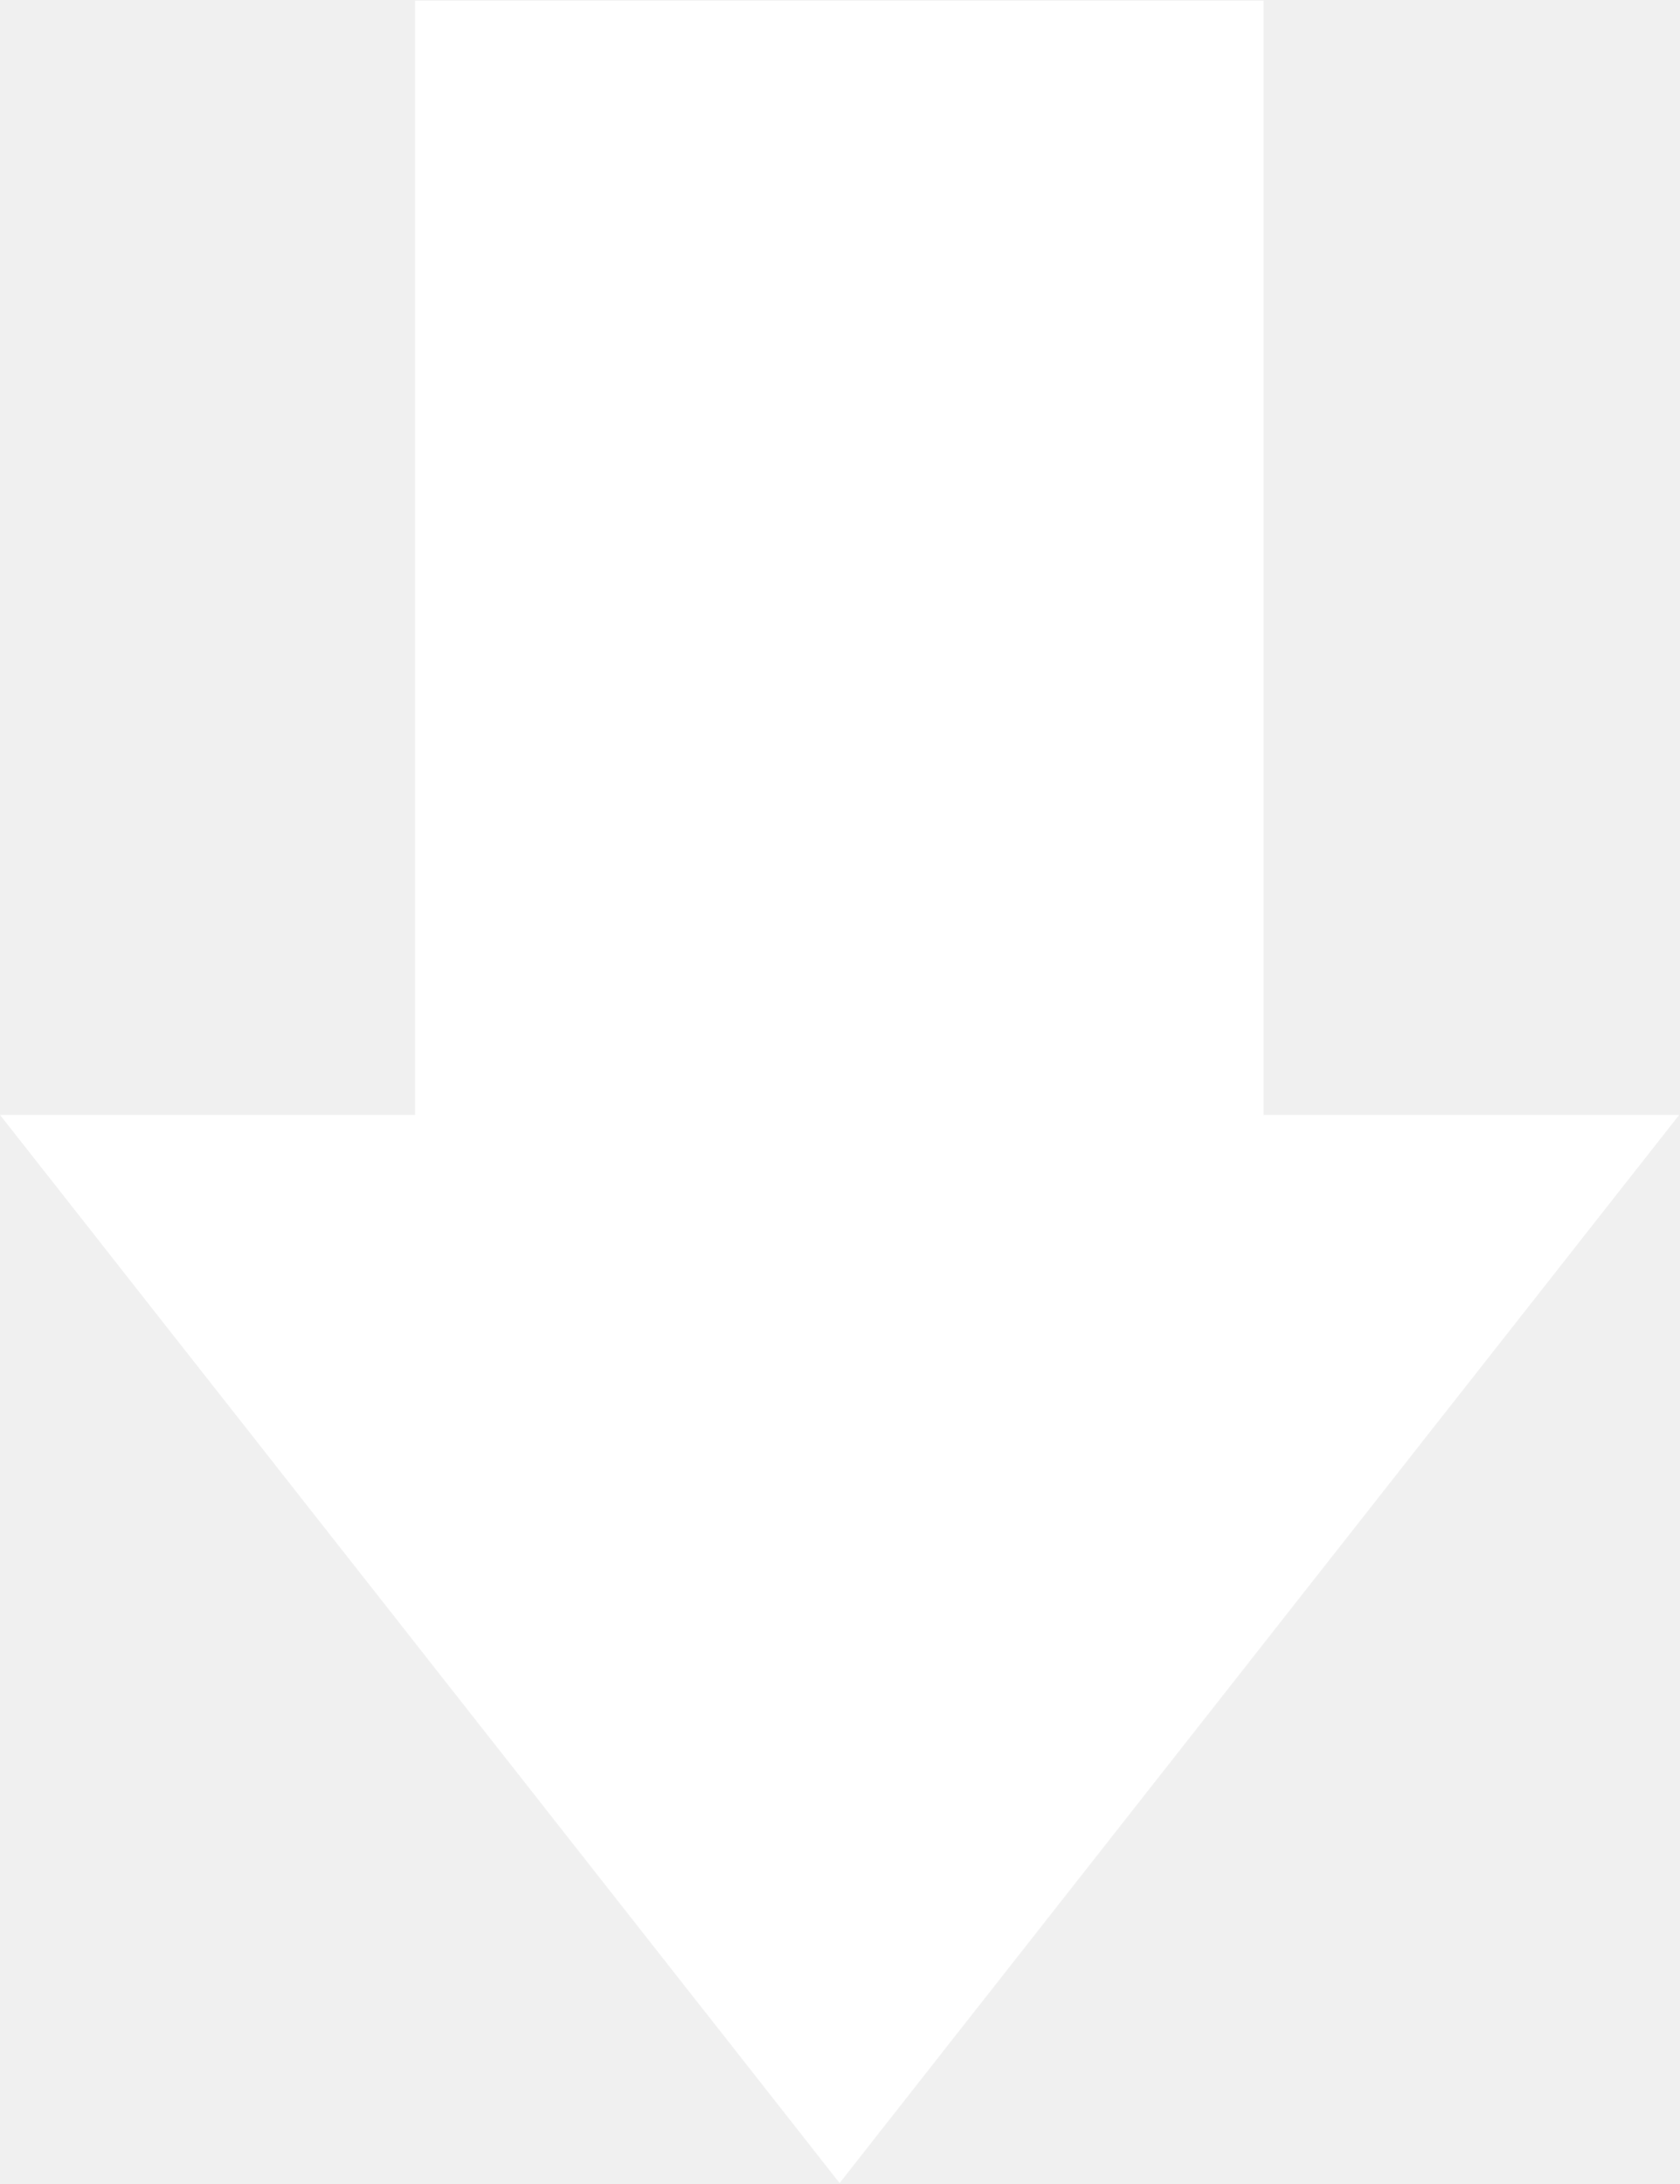
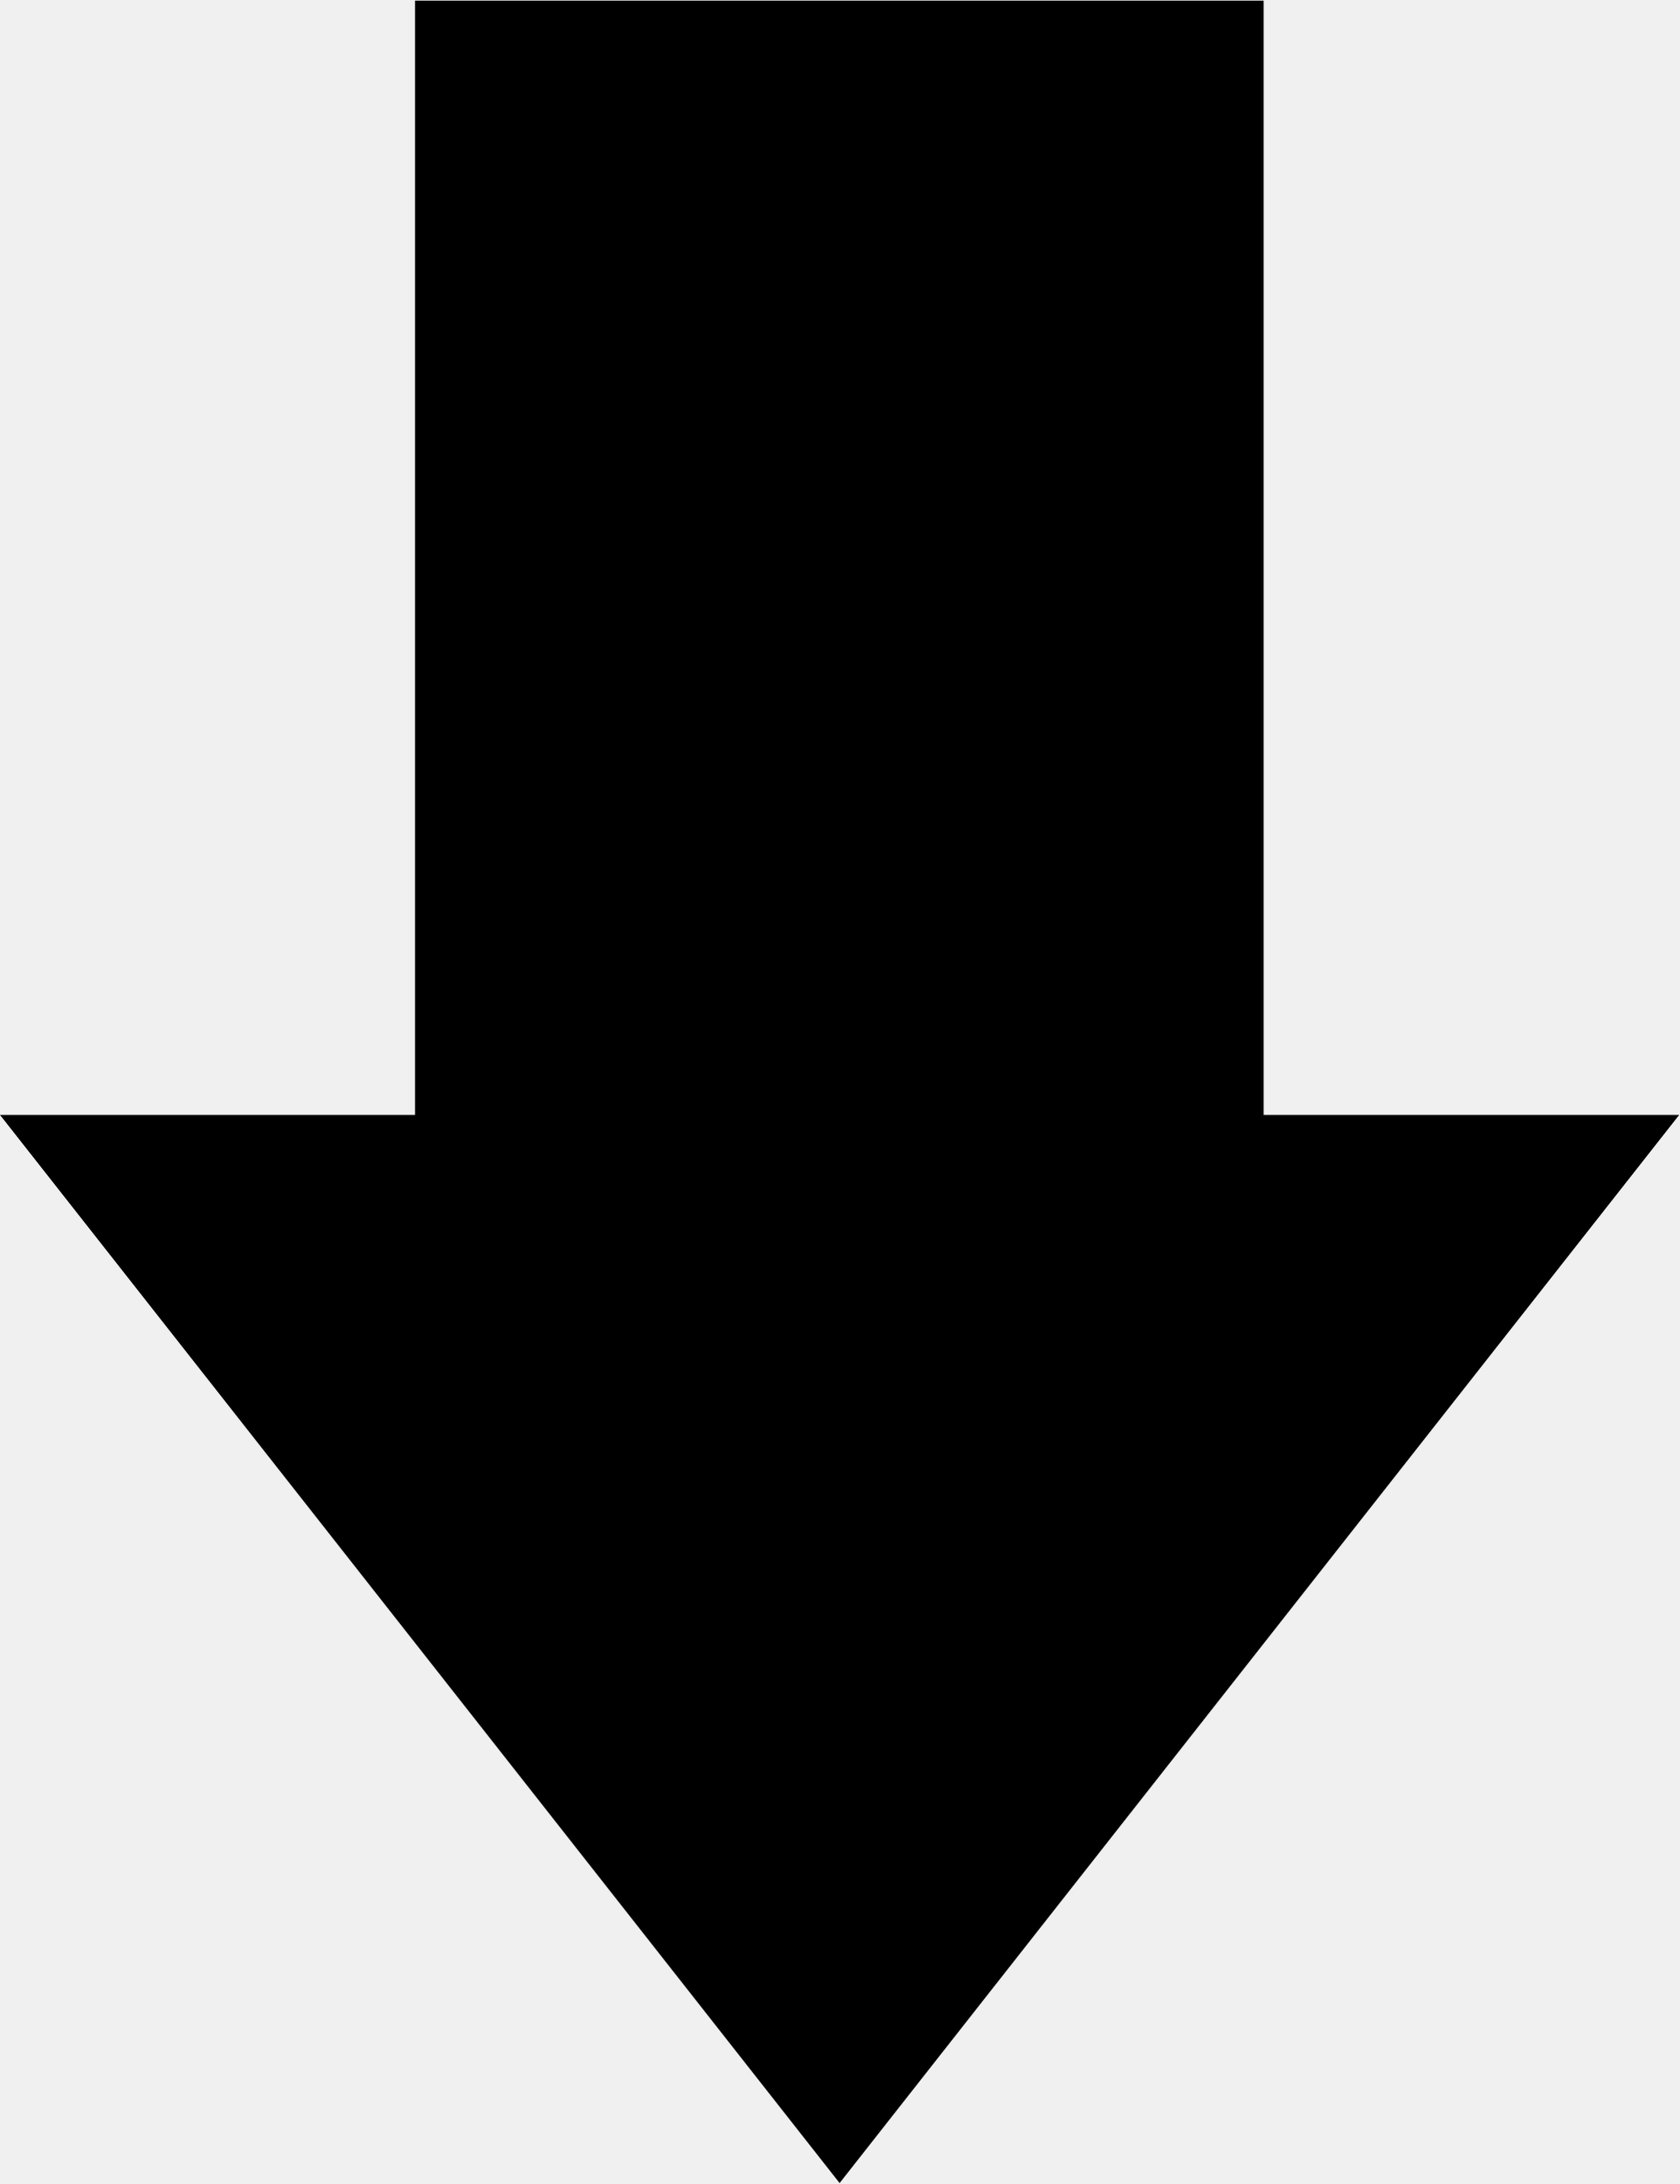
<svg xmlns="http://www.w3.org/2000/svg" id="svg840" version="1.1" viewBox="0 0 3.528 4.586" height="13pt" width="10pt">
  <defs id="defs834" />
  <g transform="translate(0,-292.4139)" id="layer1">
-     <path id="rect1385" d="m 0.872,292.415 v 2.341 H 0 l 1.764,2.244 1.764,-2.244 H 2.655 v -2.341 z" style="opacity:1;fill:#ffffff;fill-opacity:1;fill-rule:nonzero;stroke:none;stroke-width:0.282;stroke-linecap:round;stroke-linejoin:round;stroke-miterlimit:4;stroke-dasharray:none;stroke-dashoffset:0;stroke-opacity:1;paint-order:markers stroke fill" />
+     <path id="rect1385" d="m 0.872,292.415 v 2.341 H 0 l 1.764,2.244 1.764,-2.244 H 2.655 v -2.341 z" style="opacity:1;fill:#000000;fill-opacity:1;fill-rule:nonzero;stroke:none;stroke-width:0.282;stroke-linecap:round;stroke-linejoin:round;stroke-miterlimit:4;stroke-dasharray:none;stroke-dashoffset:0;stroke-opacity:1;paint-order:markers stroke fill" />
  </g>
</svg>
